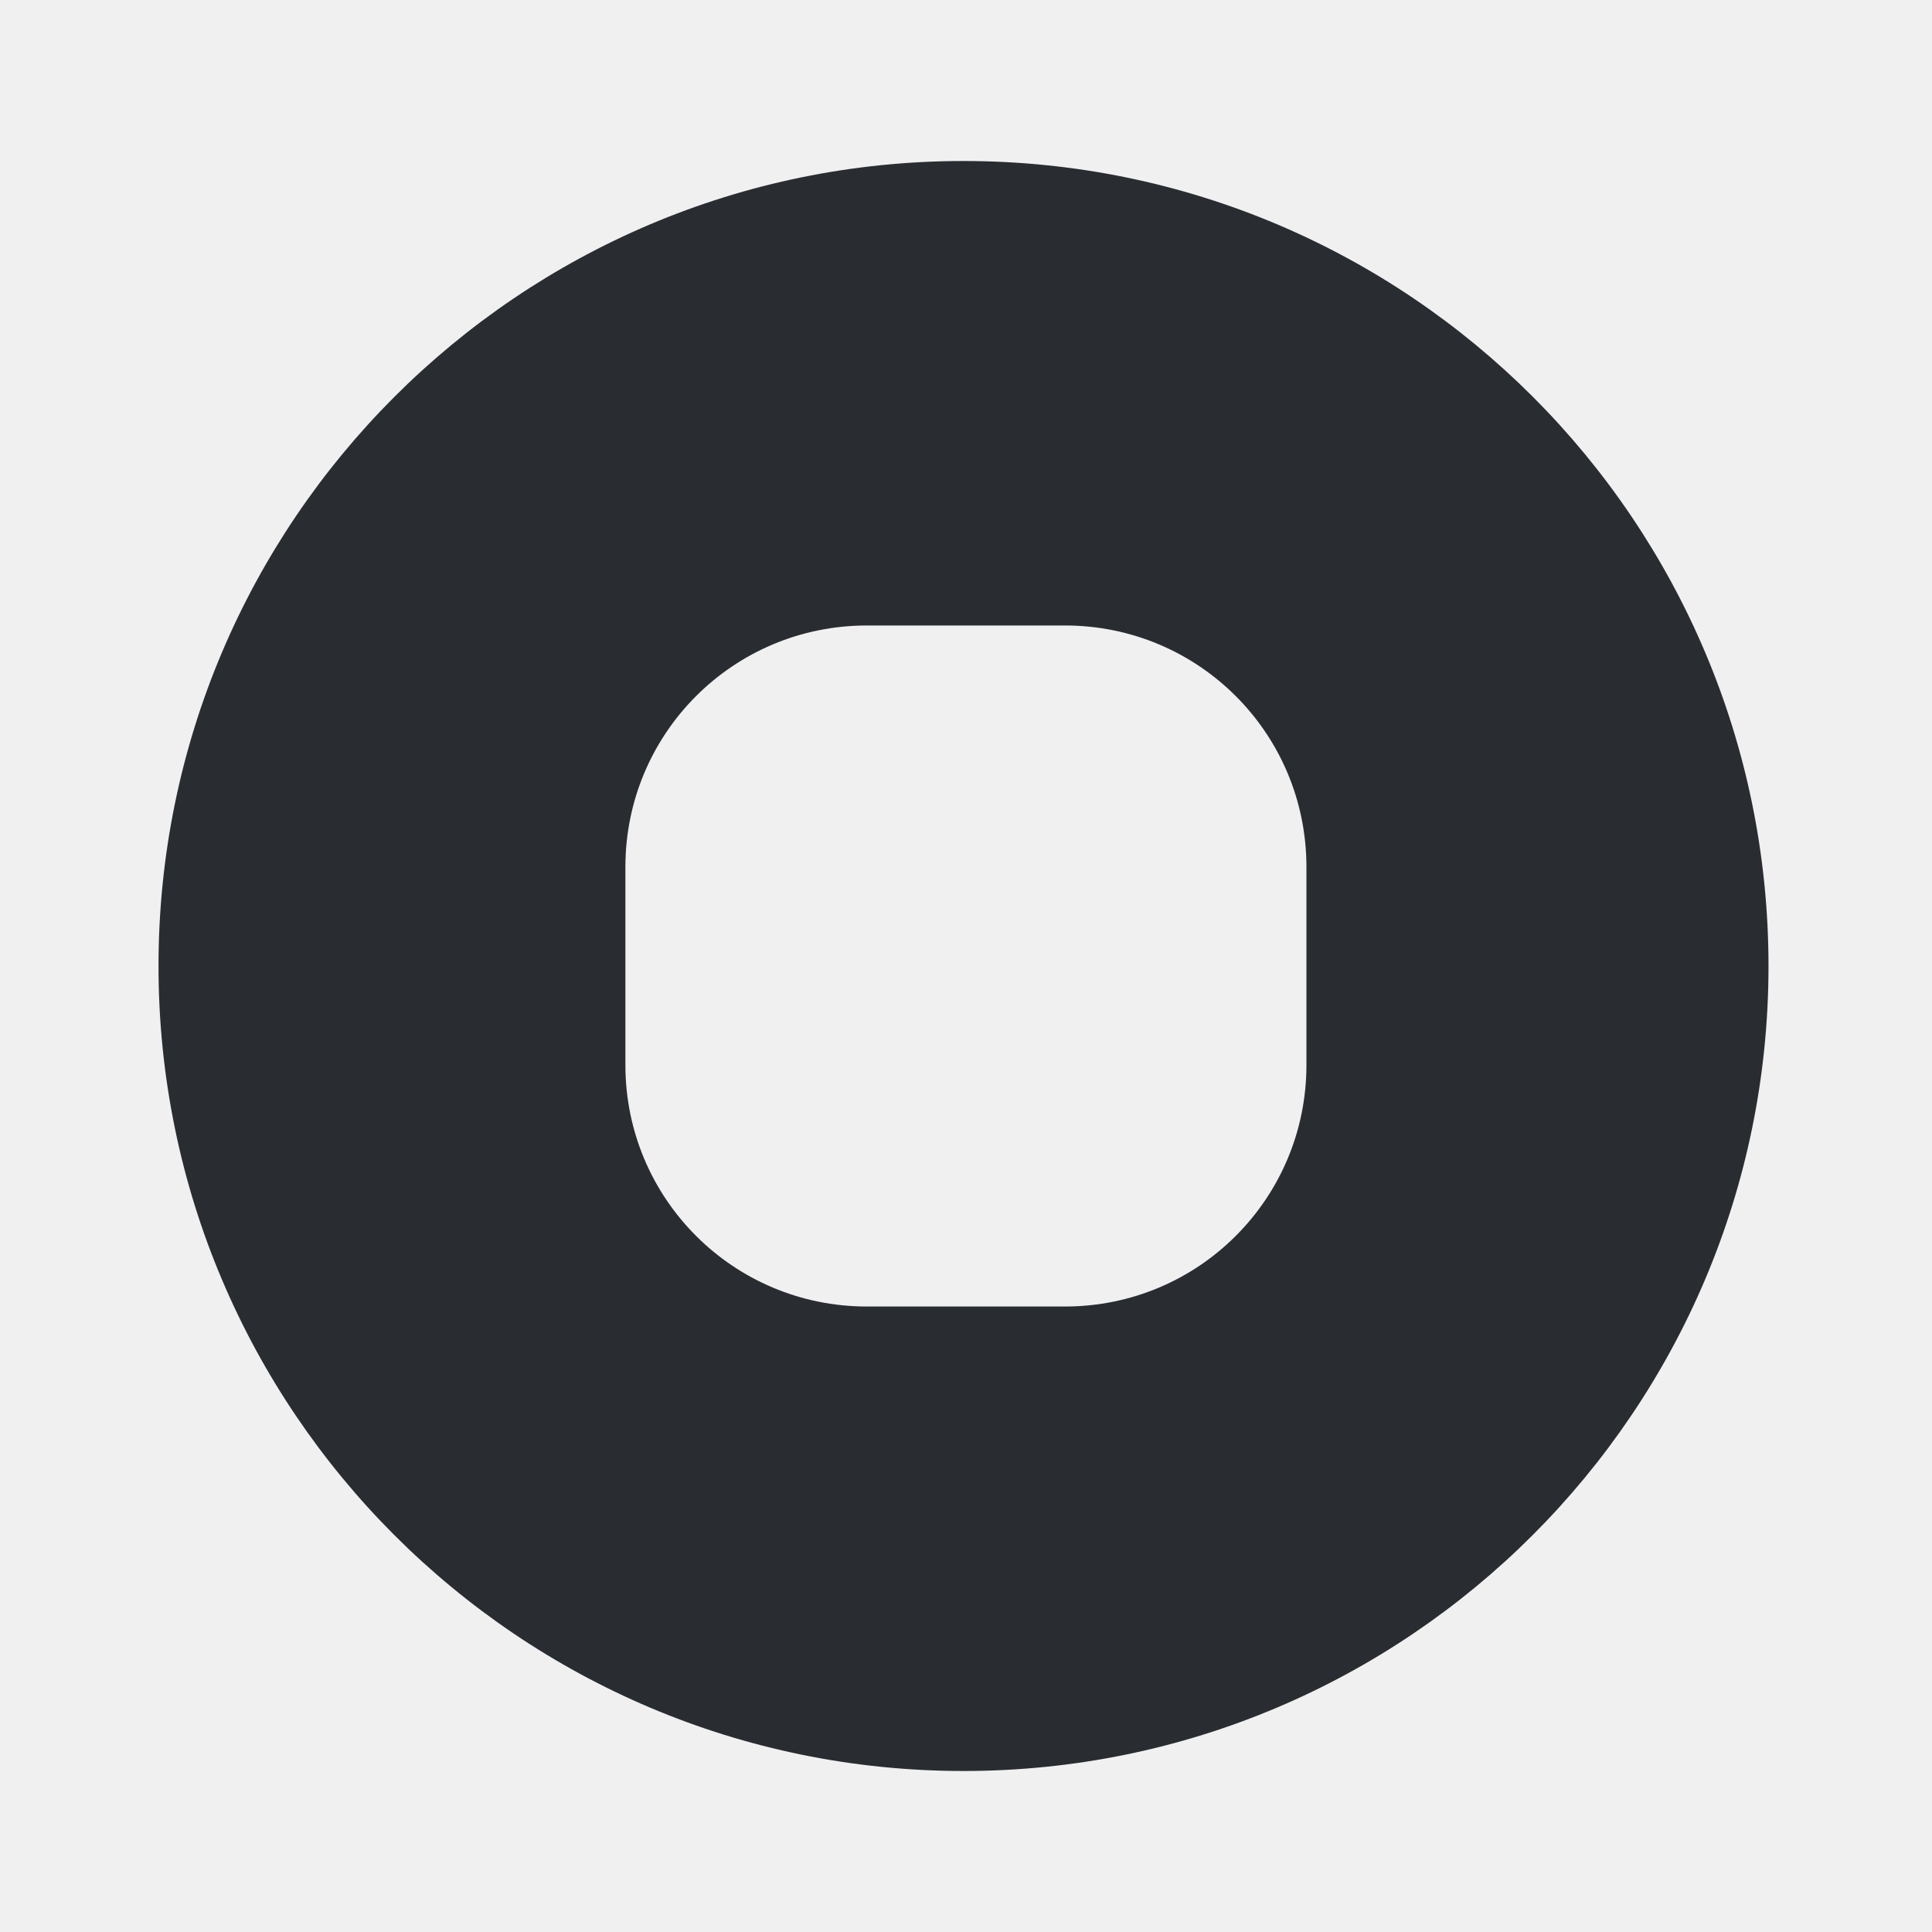
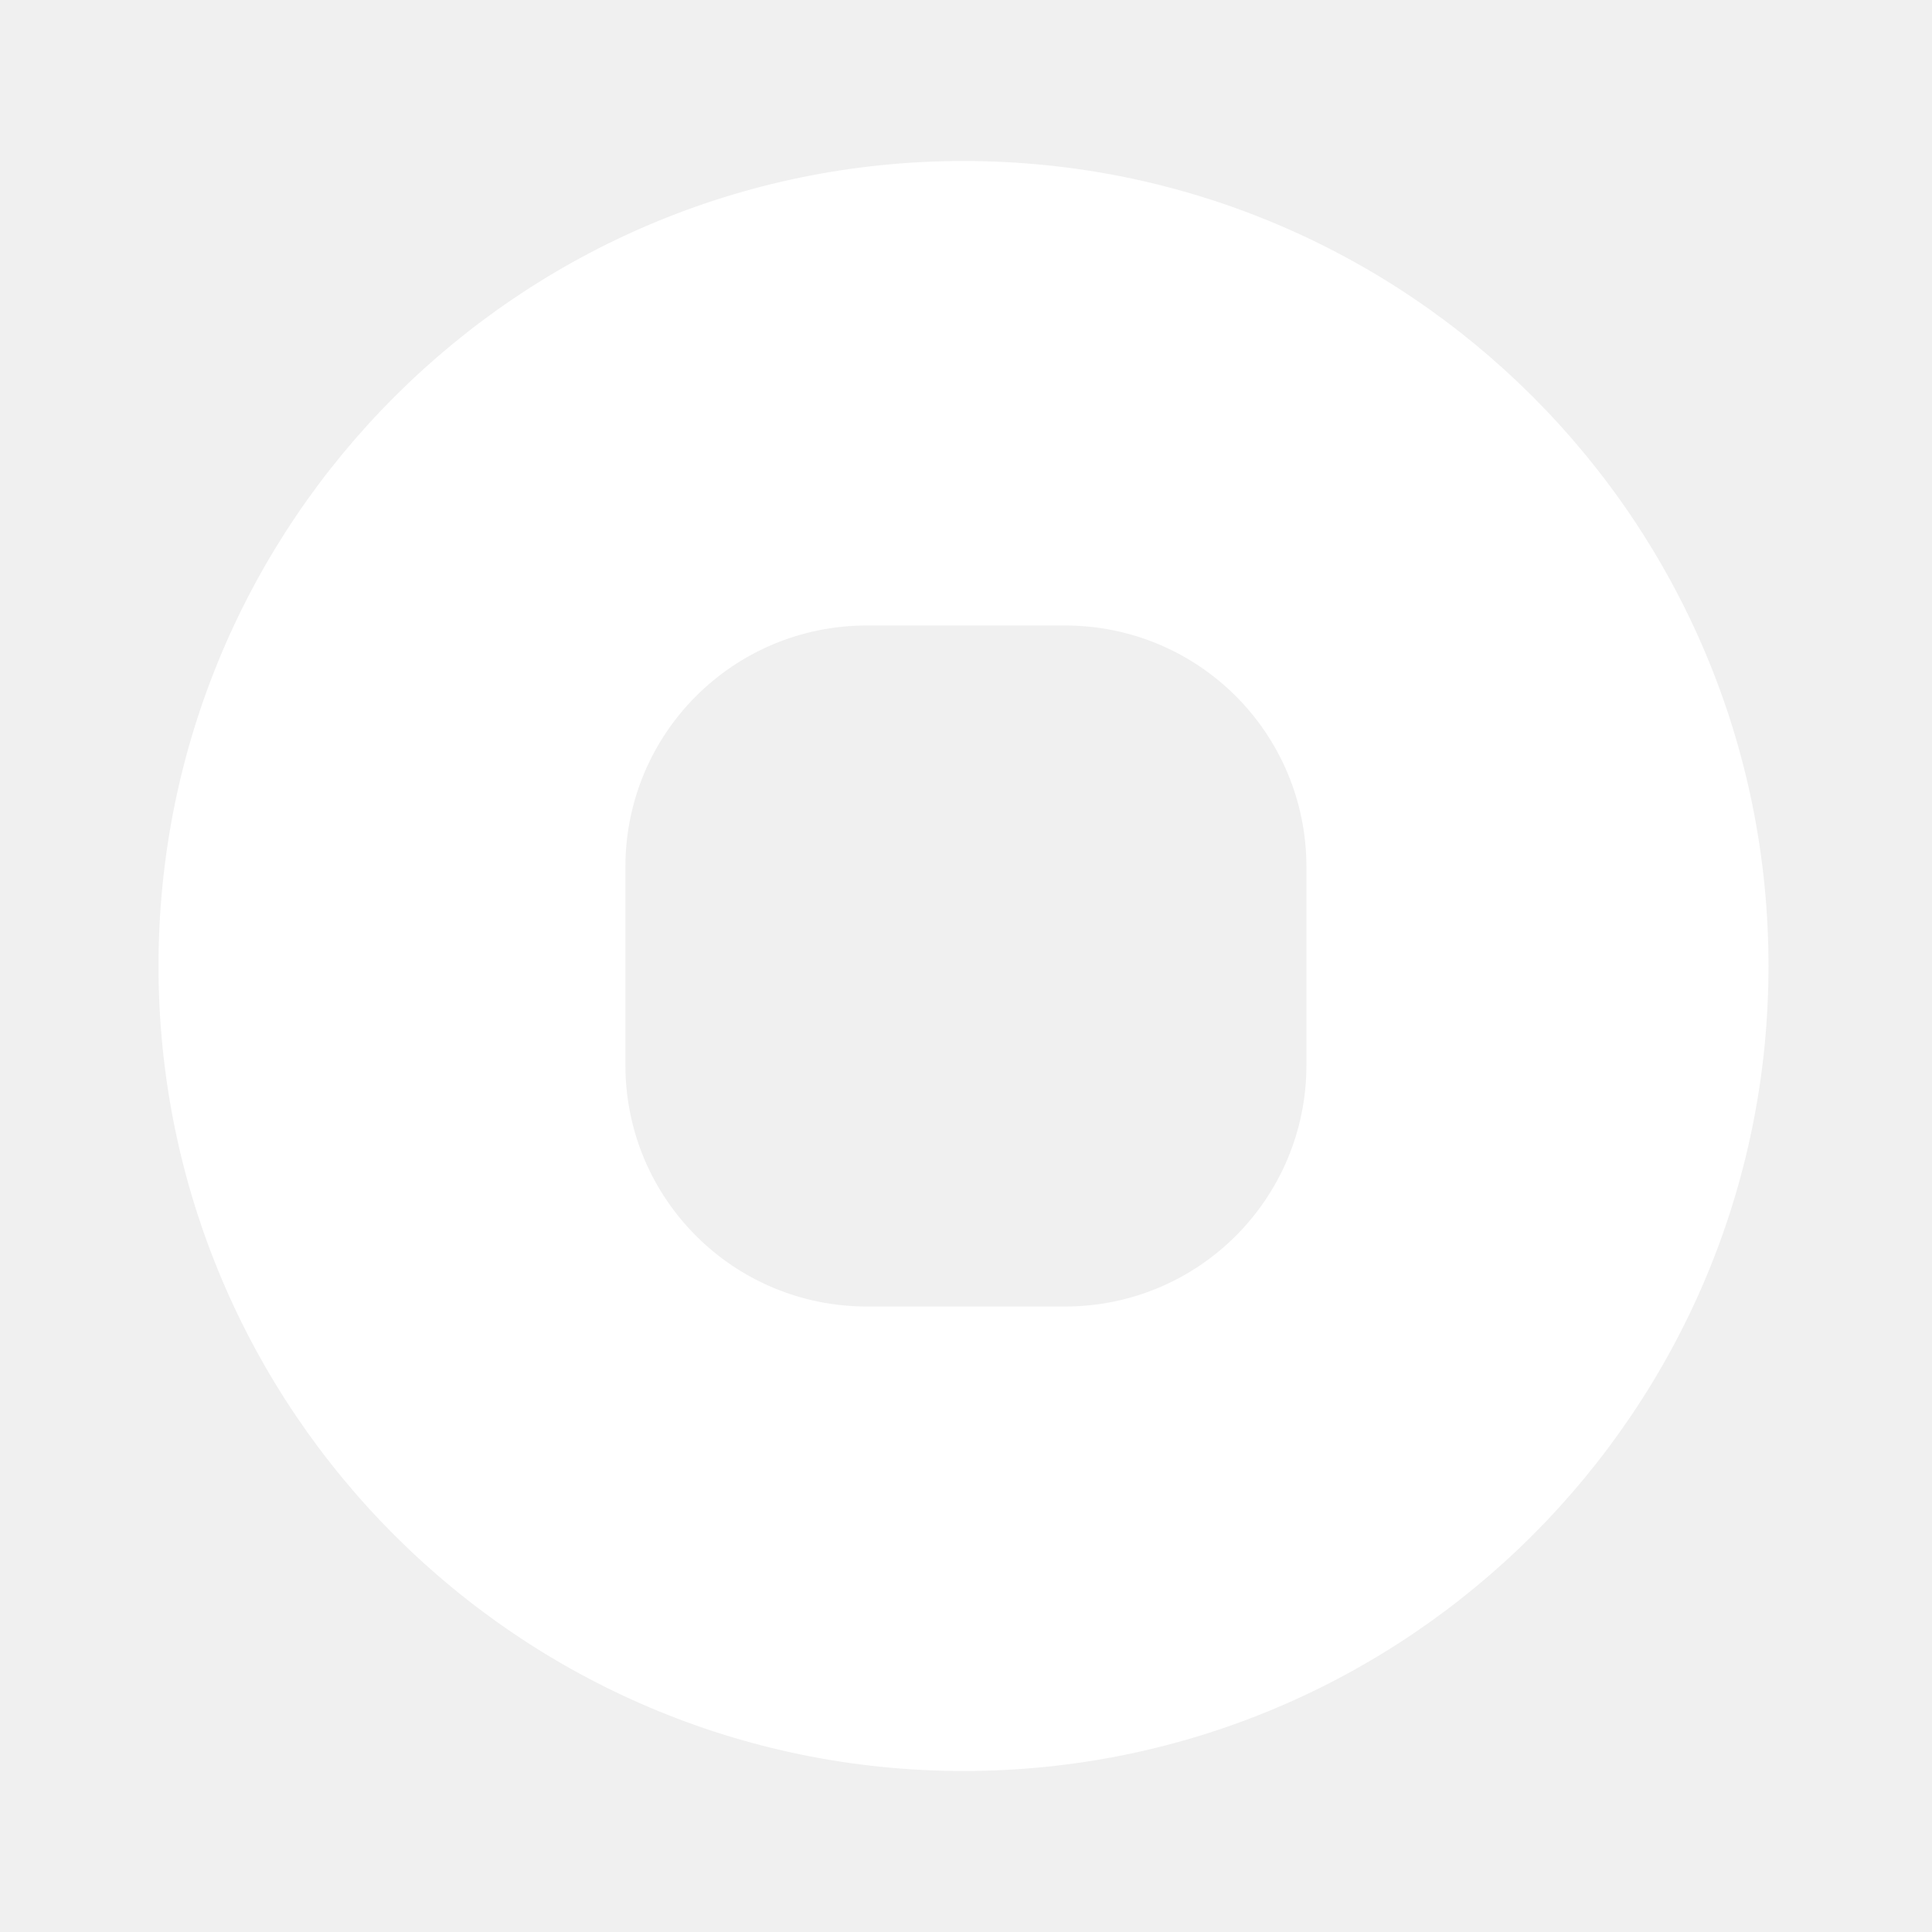
- <svg xmlns="http://www.w3.org/2000/svg" width="24" height="24" viewBox="0 0 24 24" fill="none">
-   <path d="M11.969 2C6.449 2 1.969 6.48 1.969 12C1.969 17.52 6.449 22 11.969 22C17.489 22 21.969 17.52 21.969 12C21.969 6.48 17.499 2 11.969 2ZM16.229 13.23C16.229 14.89 14.889 16.23 13.229 16.23H10.769C9.109 16.23 7.769 14.89 7.769 13.23V10.77C7.769 9.11 9.109 7.77 10.769 7.77H13.229C14.889 7.77 16.229 9.11 16.229 10.77V13.23Z" fill="#292D32" />
+ <svg xmlns="http://www.w3.org/2000/svg" width="30" height="30" viewBox="0 0 24 24" fill="none">
+   <path d="M11.969 2C6.449 2 1.969 6.48 1.969 12C1.969 17.52 6.449 22 11.969 22C17.489 22 21.969 17.52 21.969 12C21.969 6.48 17.499 2 11.969 2ZM16.229 13.23C16.229 14.89 14.889 16.23 13.229 16.23H10.769C9.109 16.23 7.769 14.89 7.769 13.23V10.77C7.769 9.11 9.109 7.77 10.769 7.77H13.229C14.889 7.77 16.229 9.11 16.229 10.77V13.23Z" fill="#FFF" />
</svg>
